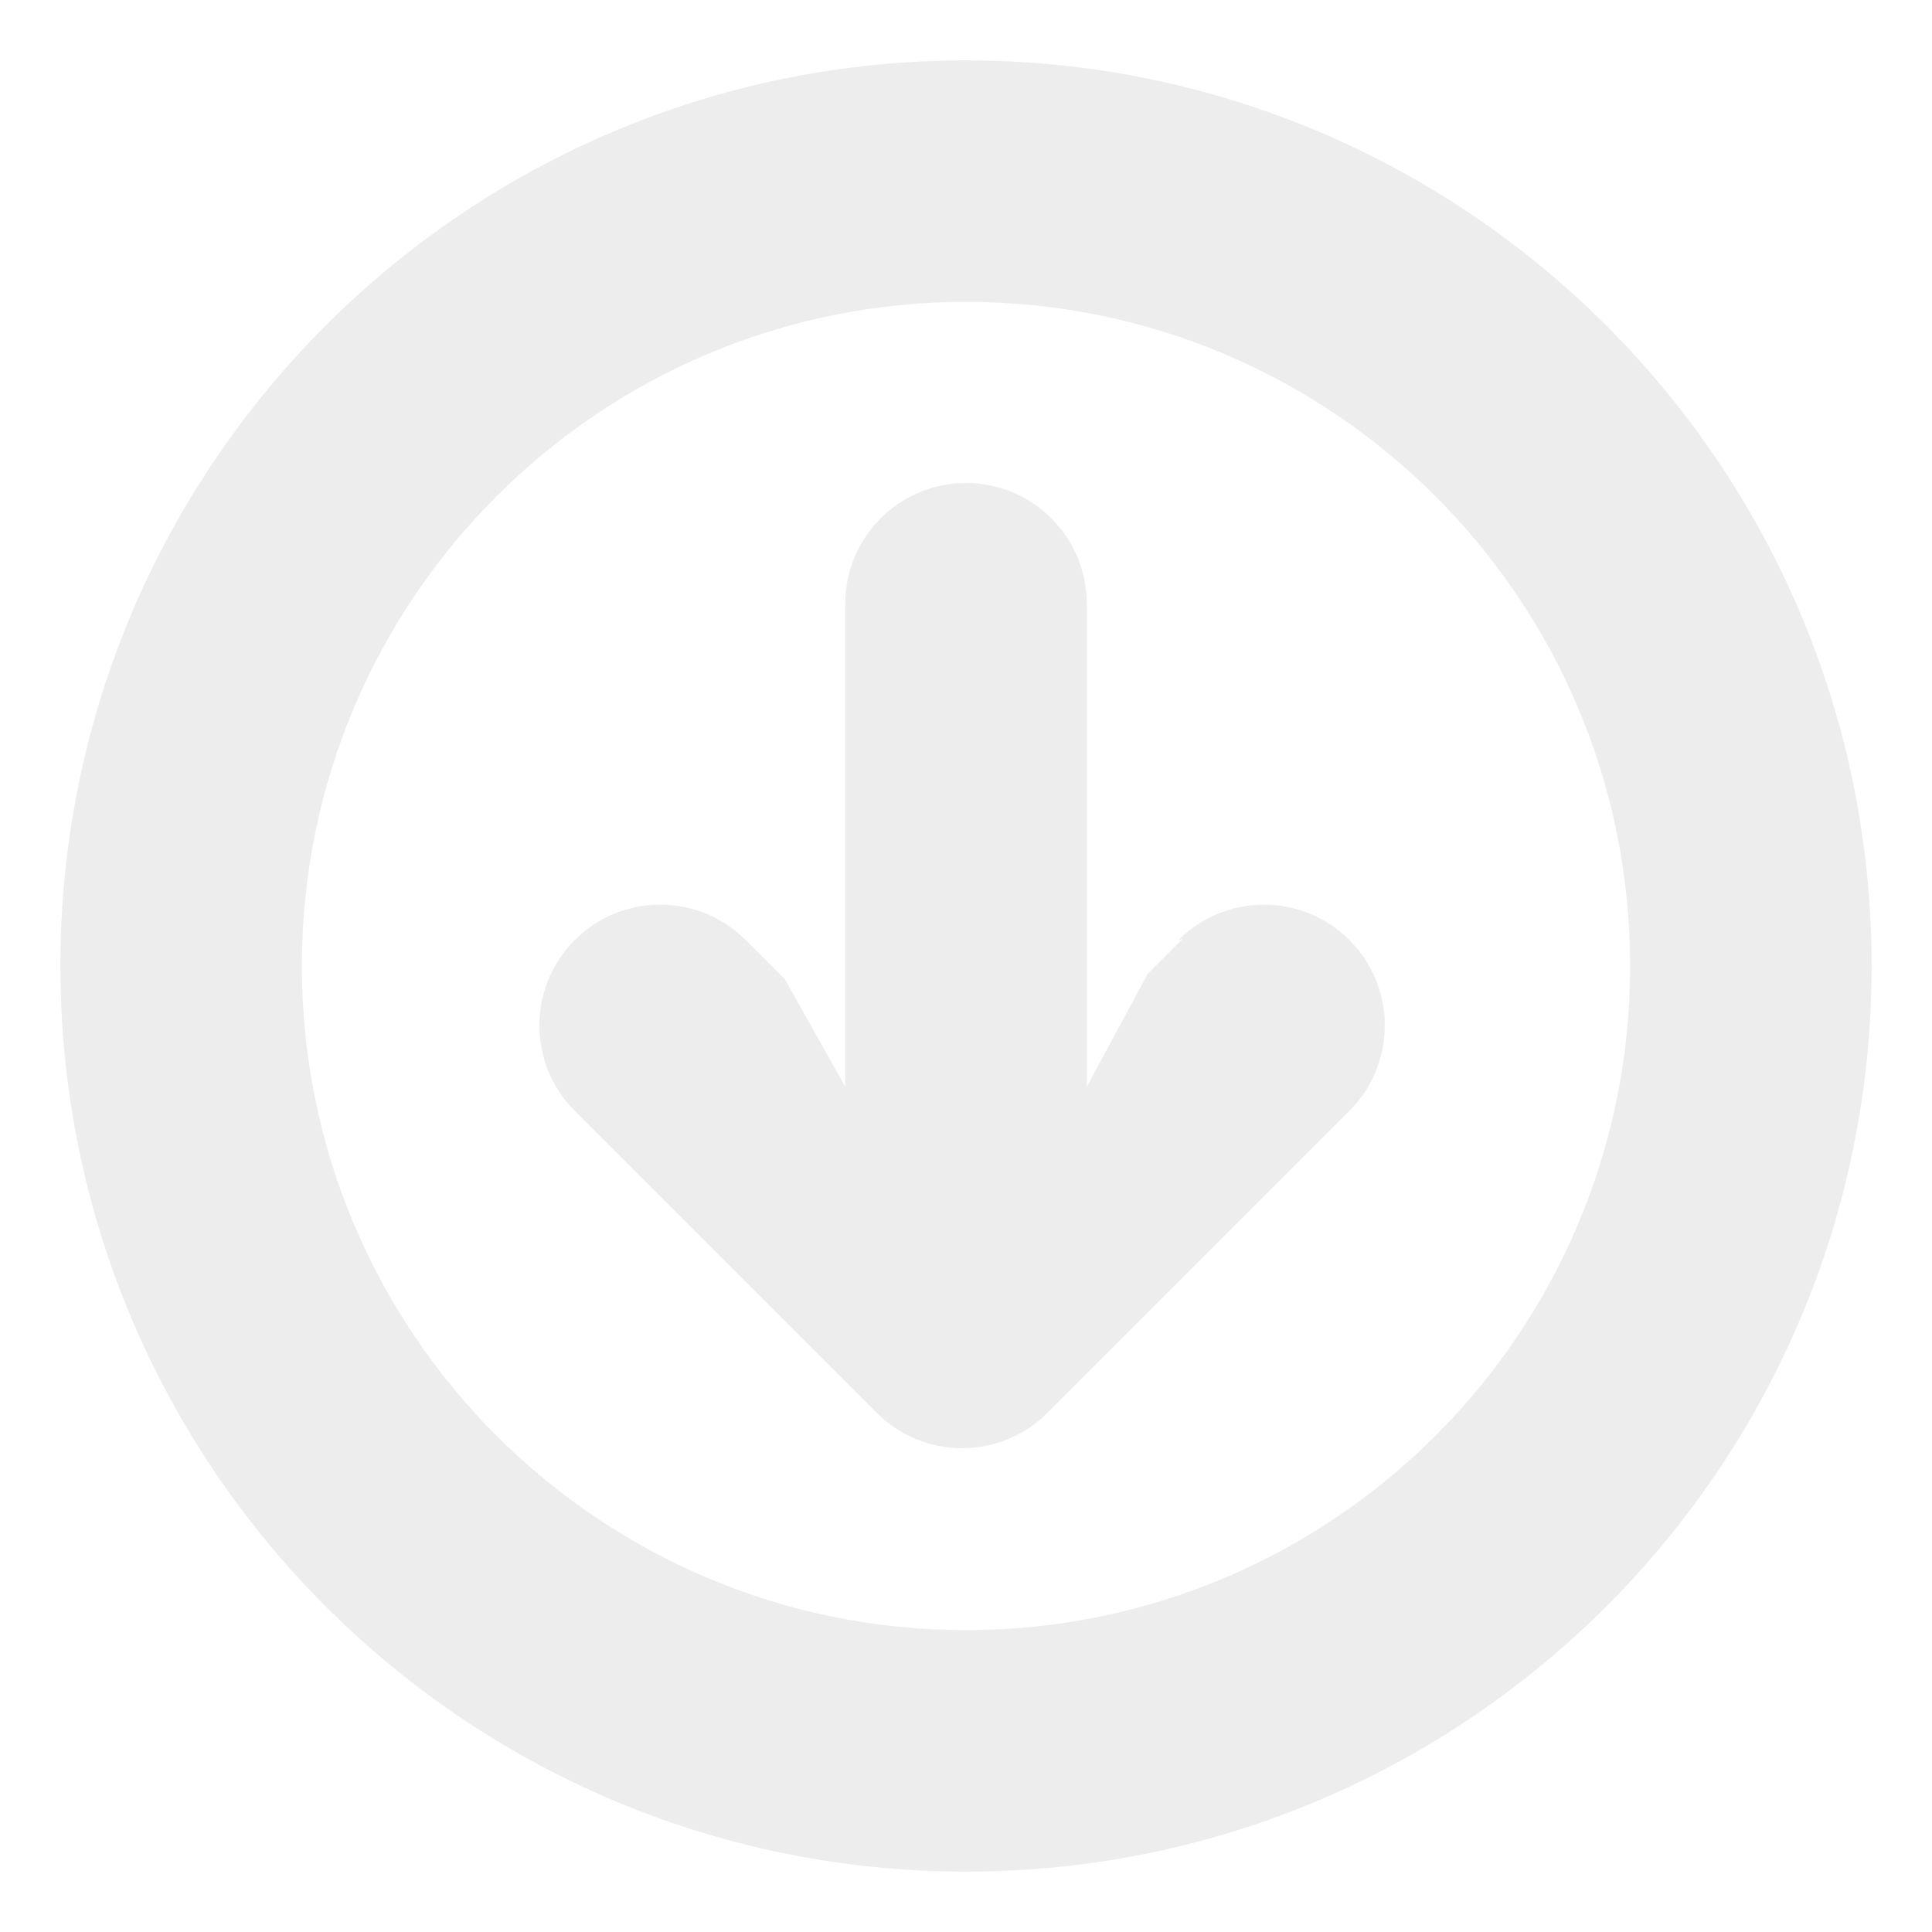
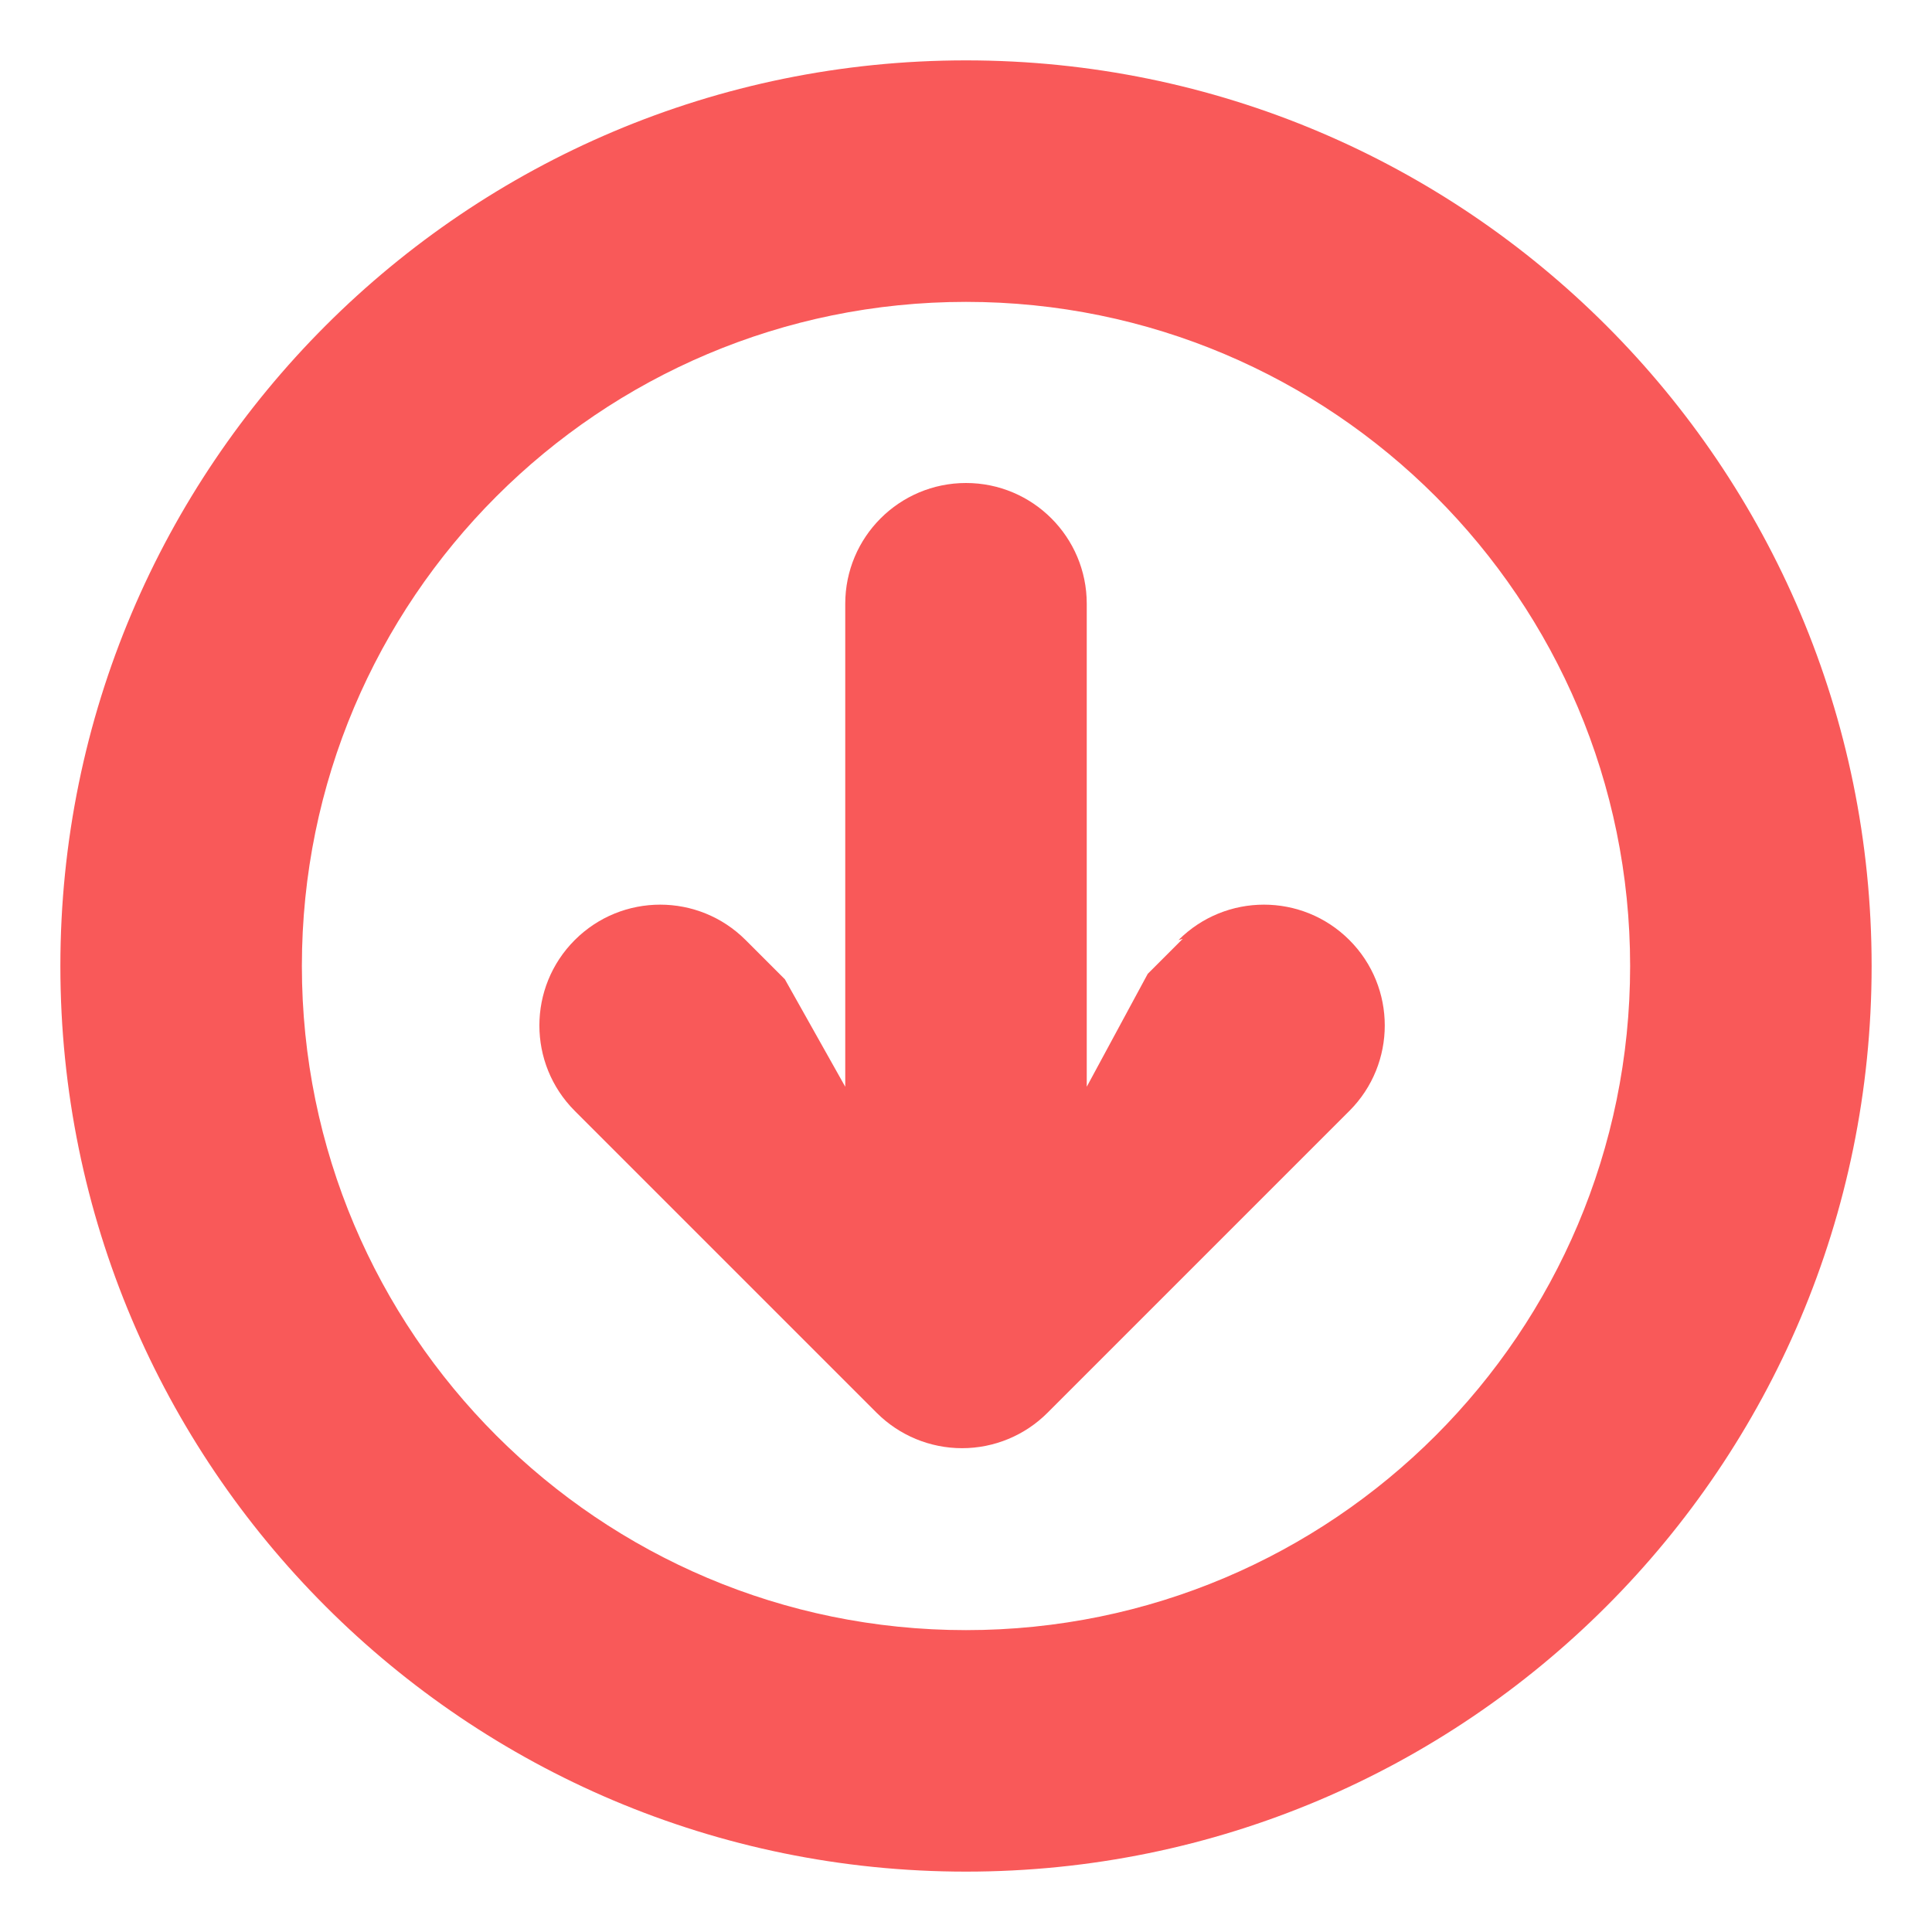
<svg xmlns="http://www.w3.org/2000/svg" data-name="Layer 1" id="Layer_1" viewBox="0 0 32 32">
  <defs>
-     <style>.cls-1{fill:#ededed;}</style>
+     <style>.cls-1{fill:#f95959;}</style>
  </defs>
  <path class="cls-1" d="M16,1A15,15,0,1,0,31,16,15,15,0,0,0,16,1Zm0,26A11,11,0,1,1,27,16,11,11,0,0,1,16,27Z" />
  <path class="cls-1" d="M19.59,15.55l-.58.58L18,18V10a2,2,0,0,0-4,0v8l-1-1.78-.65-.65a2,2,0,0,0-2.83,2.83l5,5a2,2,0,0,0,2.83,0l5-5a2,2,0,0,0-2.83-2.83Z" />
</svg>
